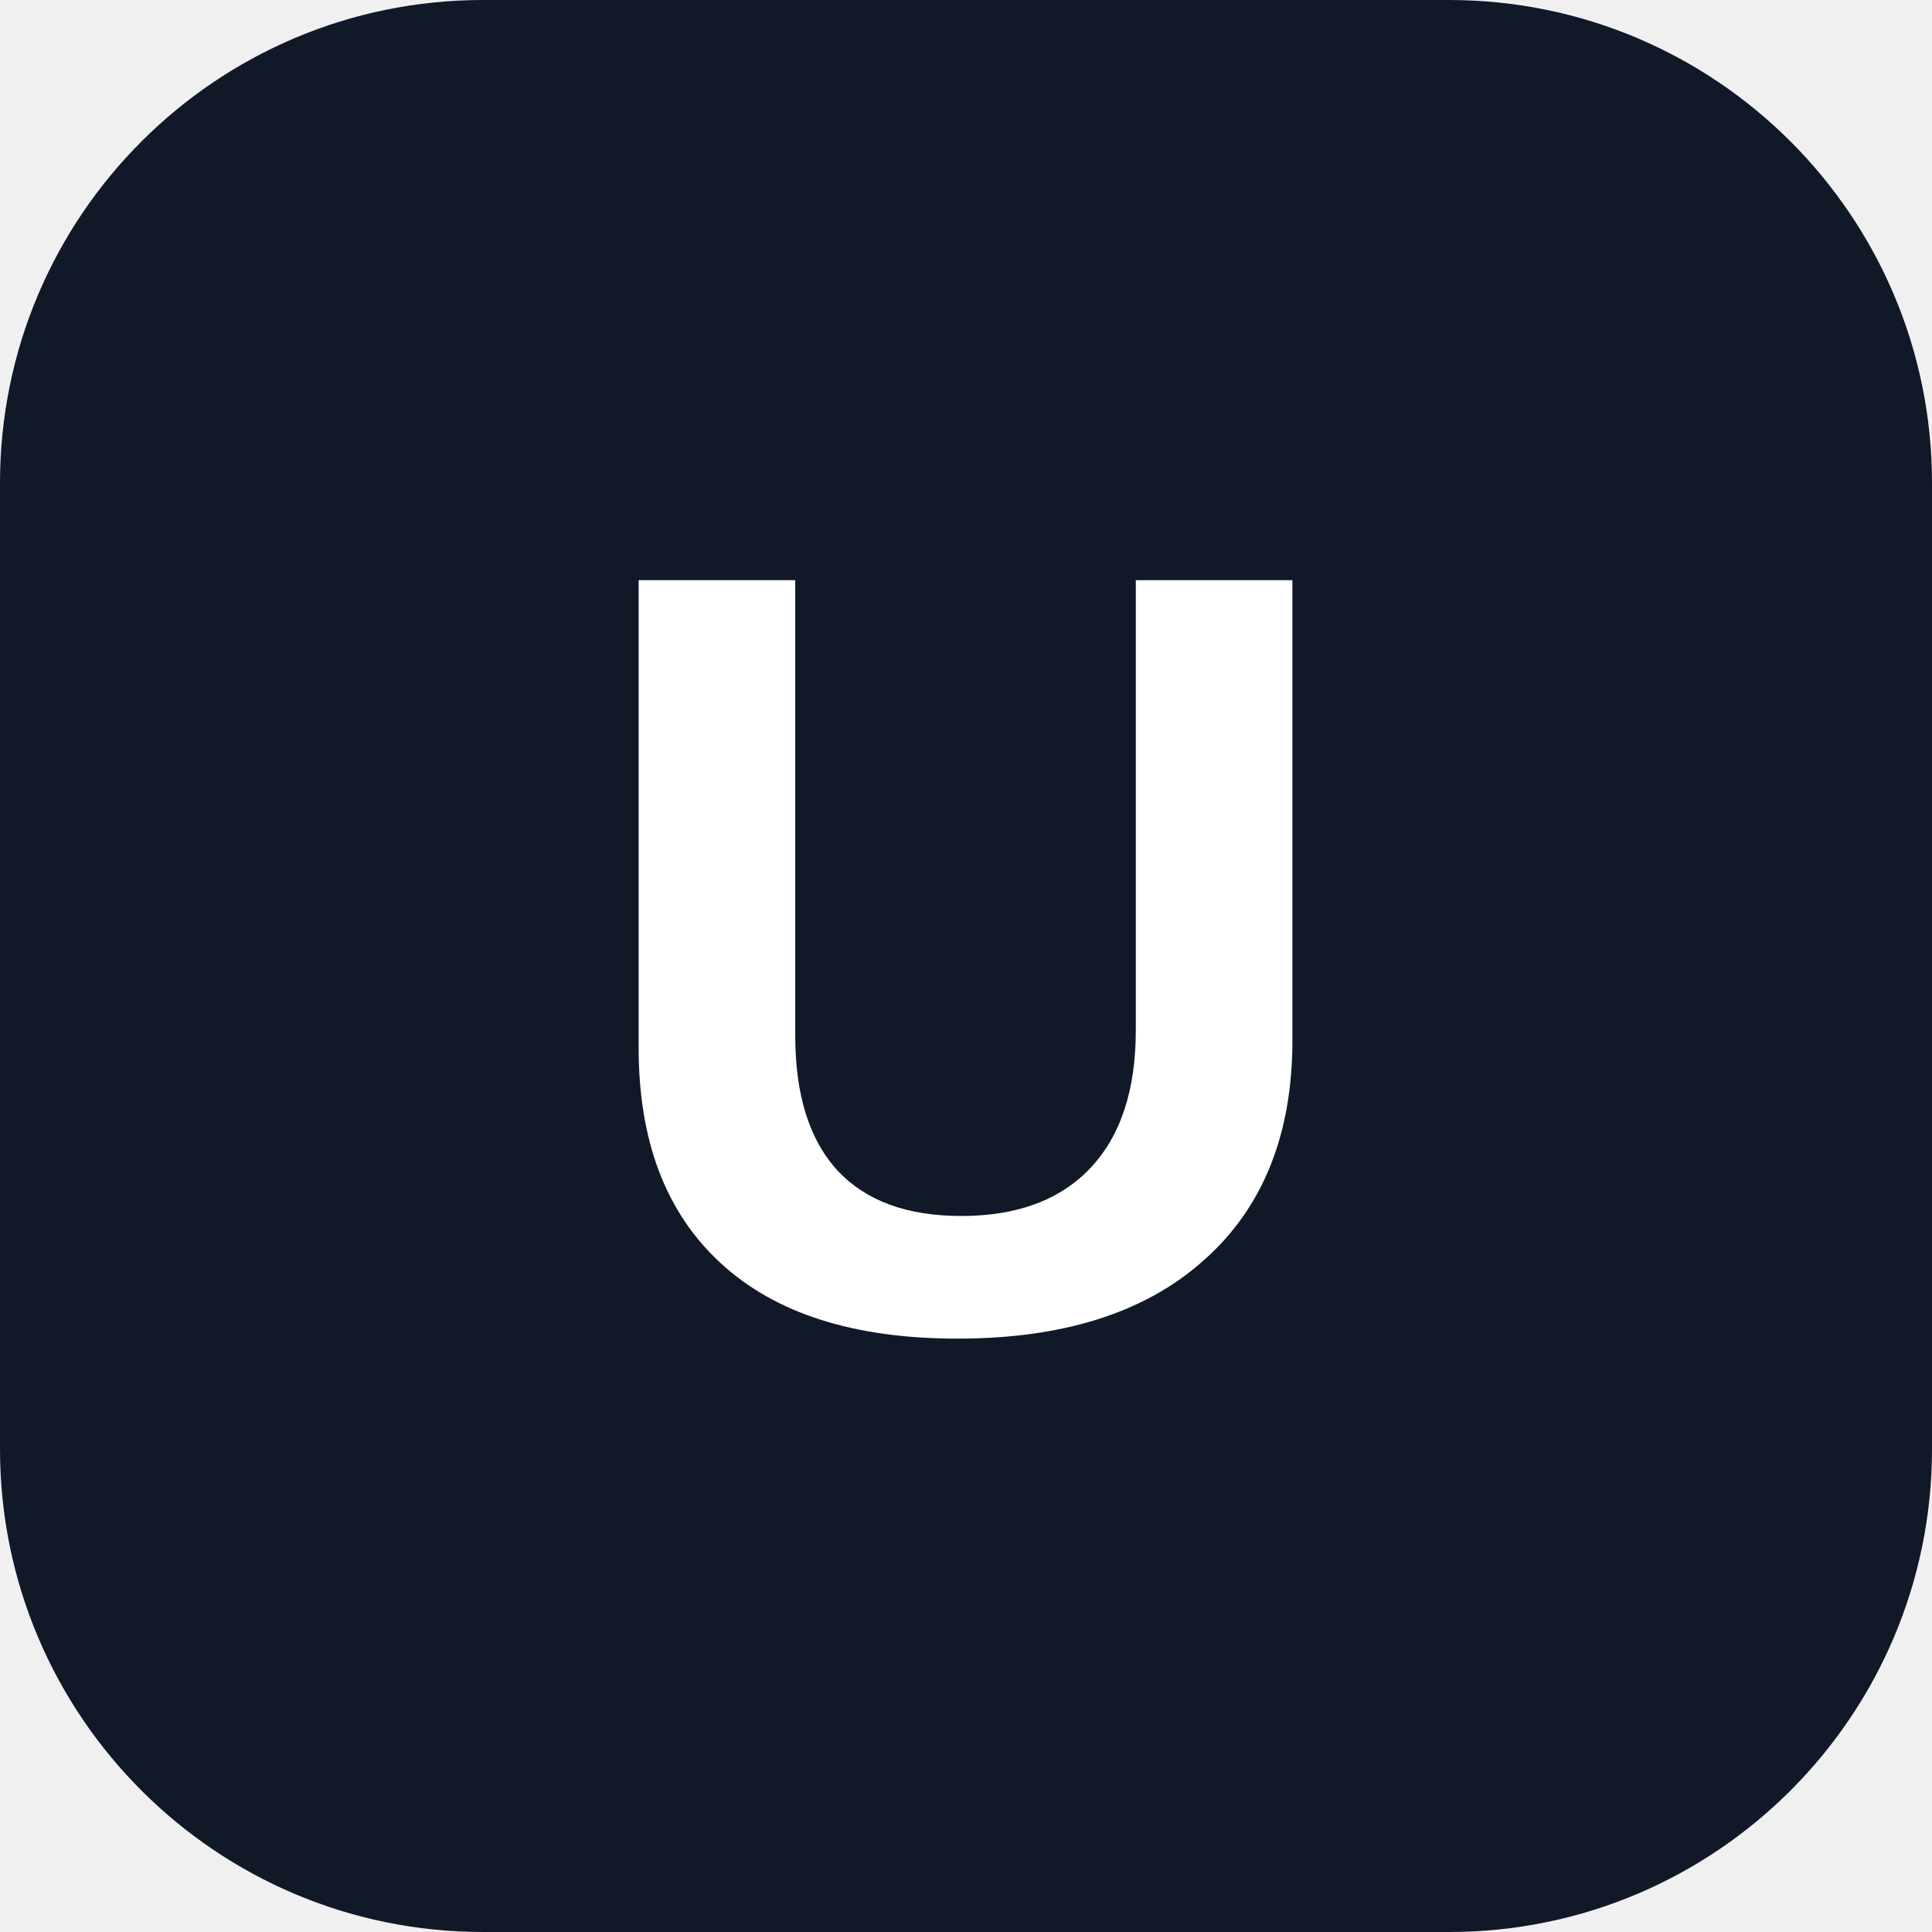
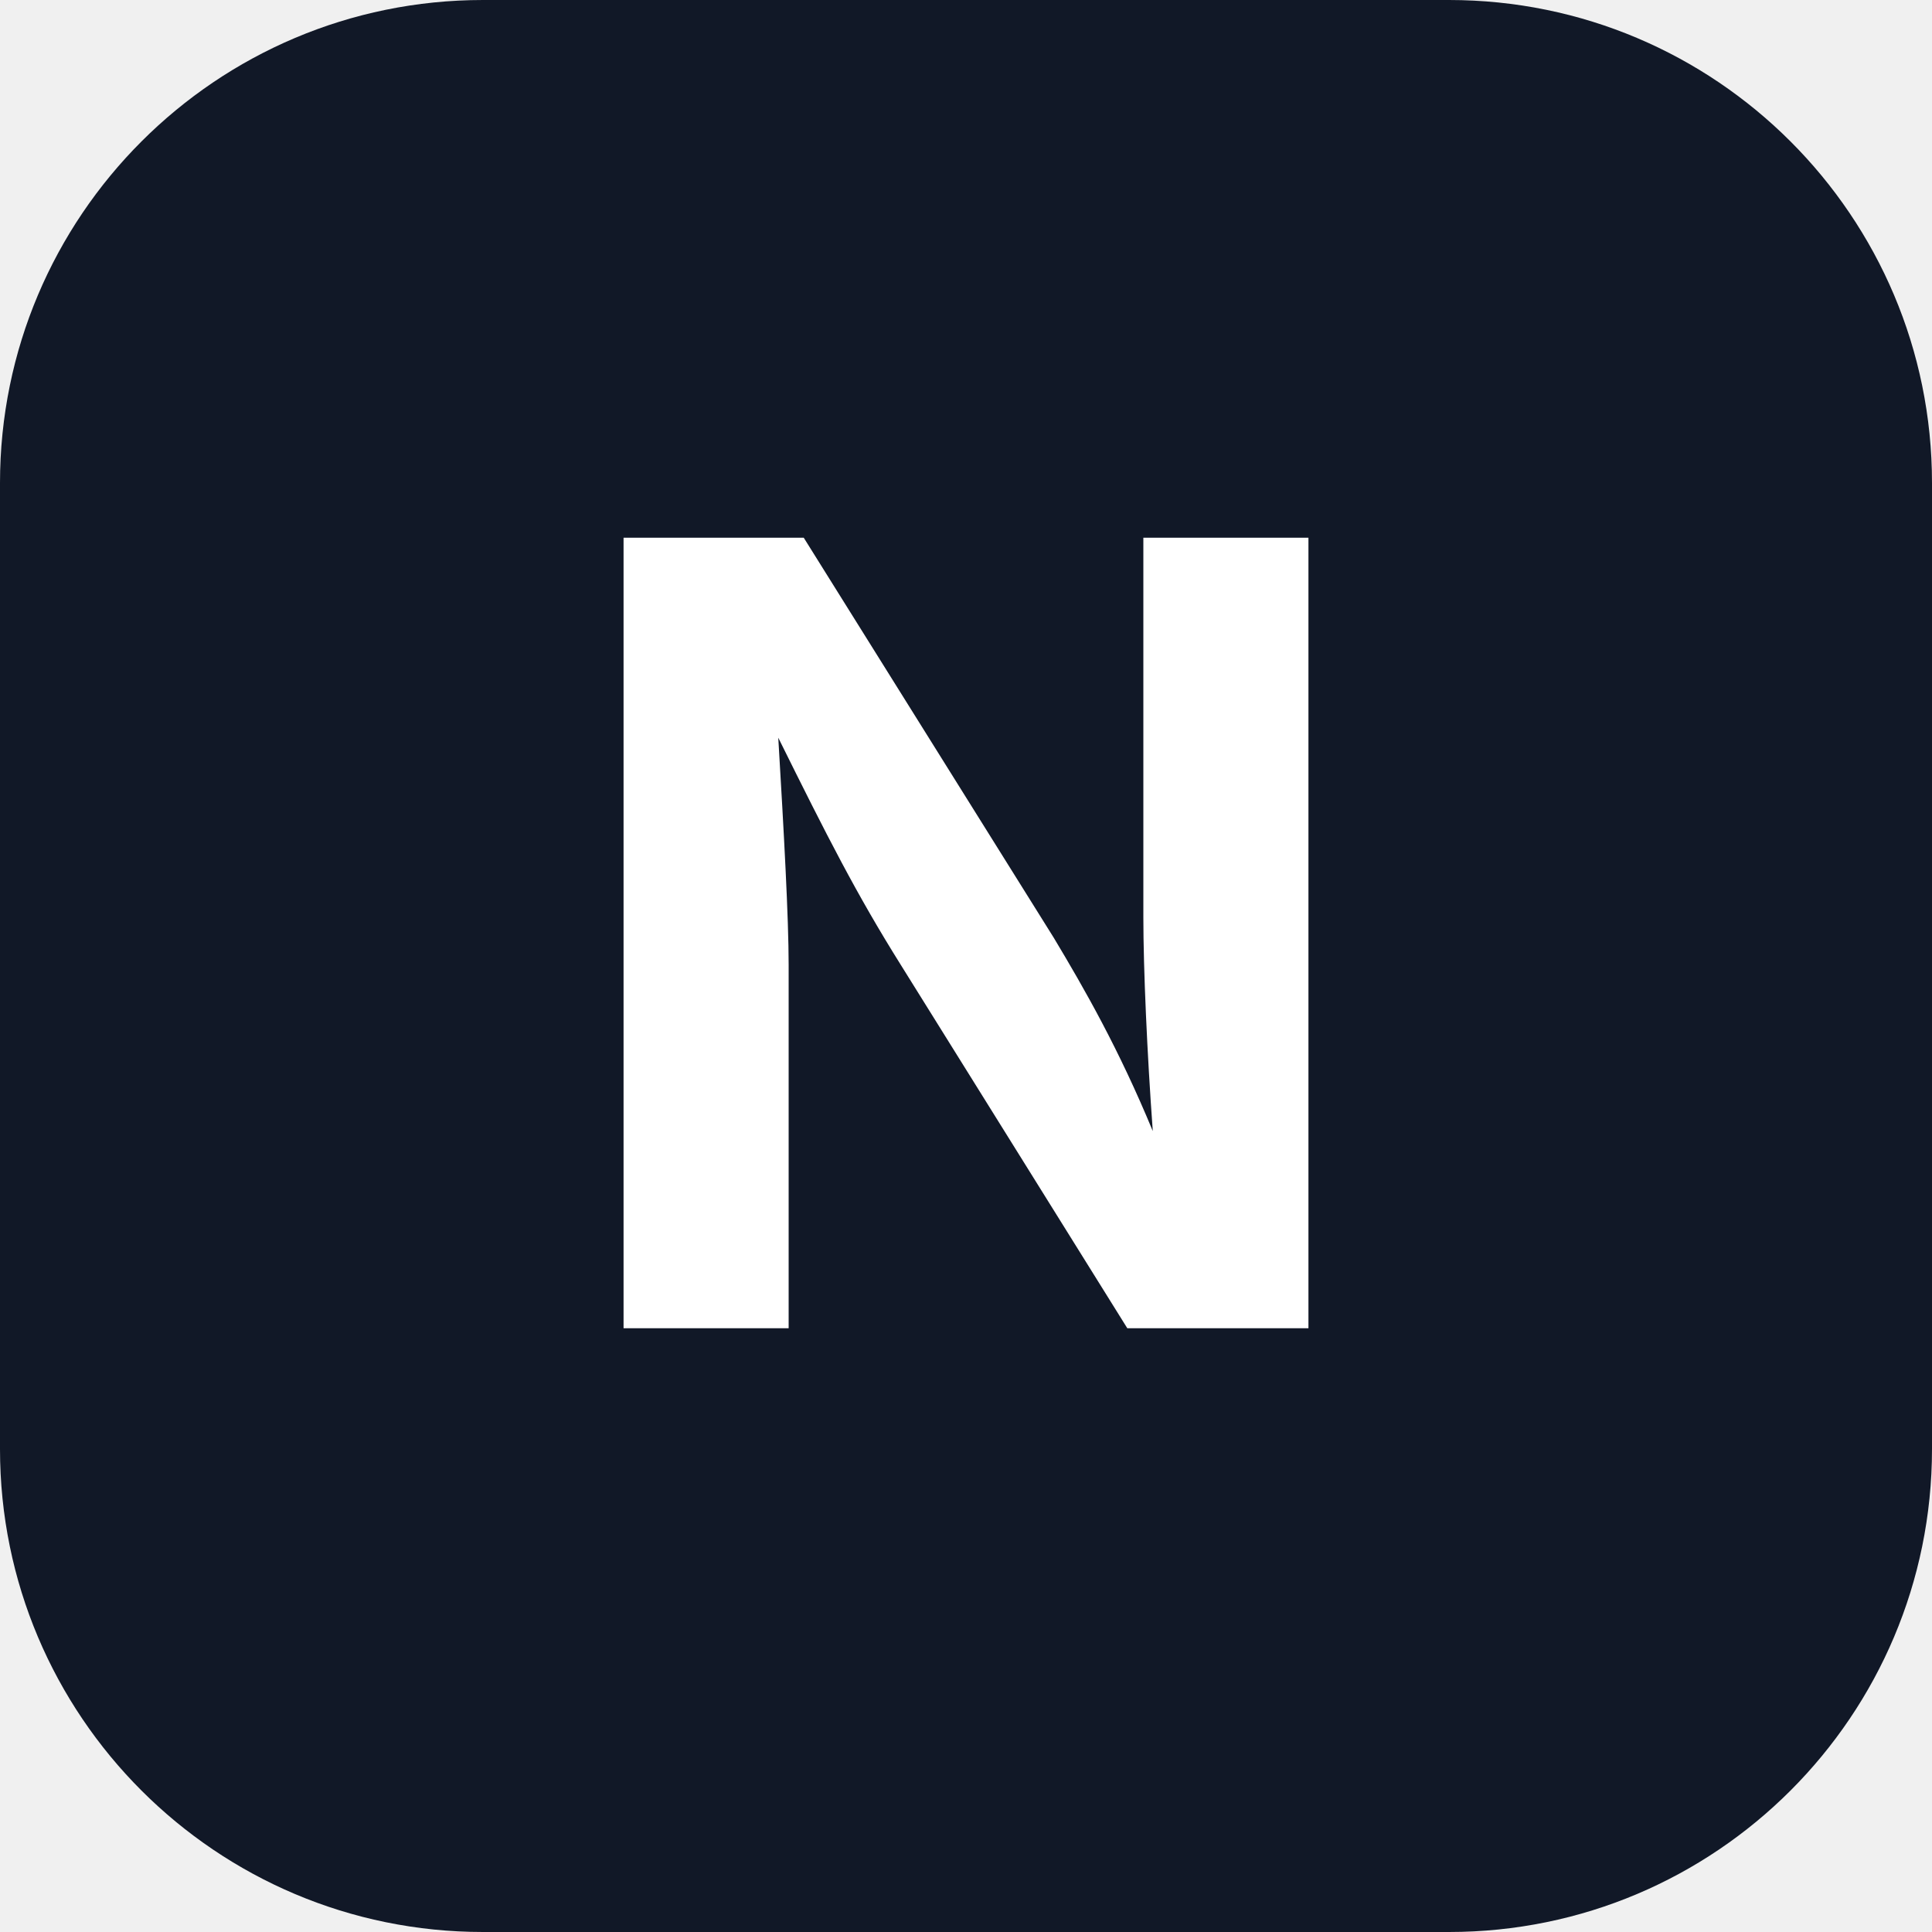
<svg xmlns="http://www.w3.org/2000/svg" width="32" height="32" viewBox="0 0 32 32" fill="none">
  <rect width="32" height="32" rx="8" fill="#111827" />
-   <text x="16" y="22" text-anchor="middle" fill="white" font-family="Arial, sans-serif" font-size="18" font-weight="bold">U</text>
+   <text x="16" y="22" text-anchor="middle" fill="white" font-family="Inter, sans-serif" font-weight="700" font-size="18">N</text>
</svg>
